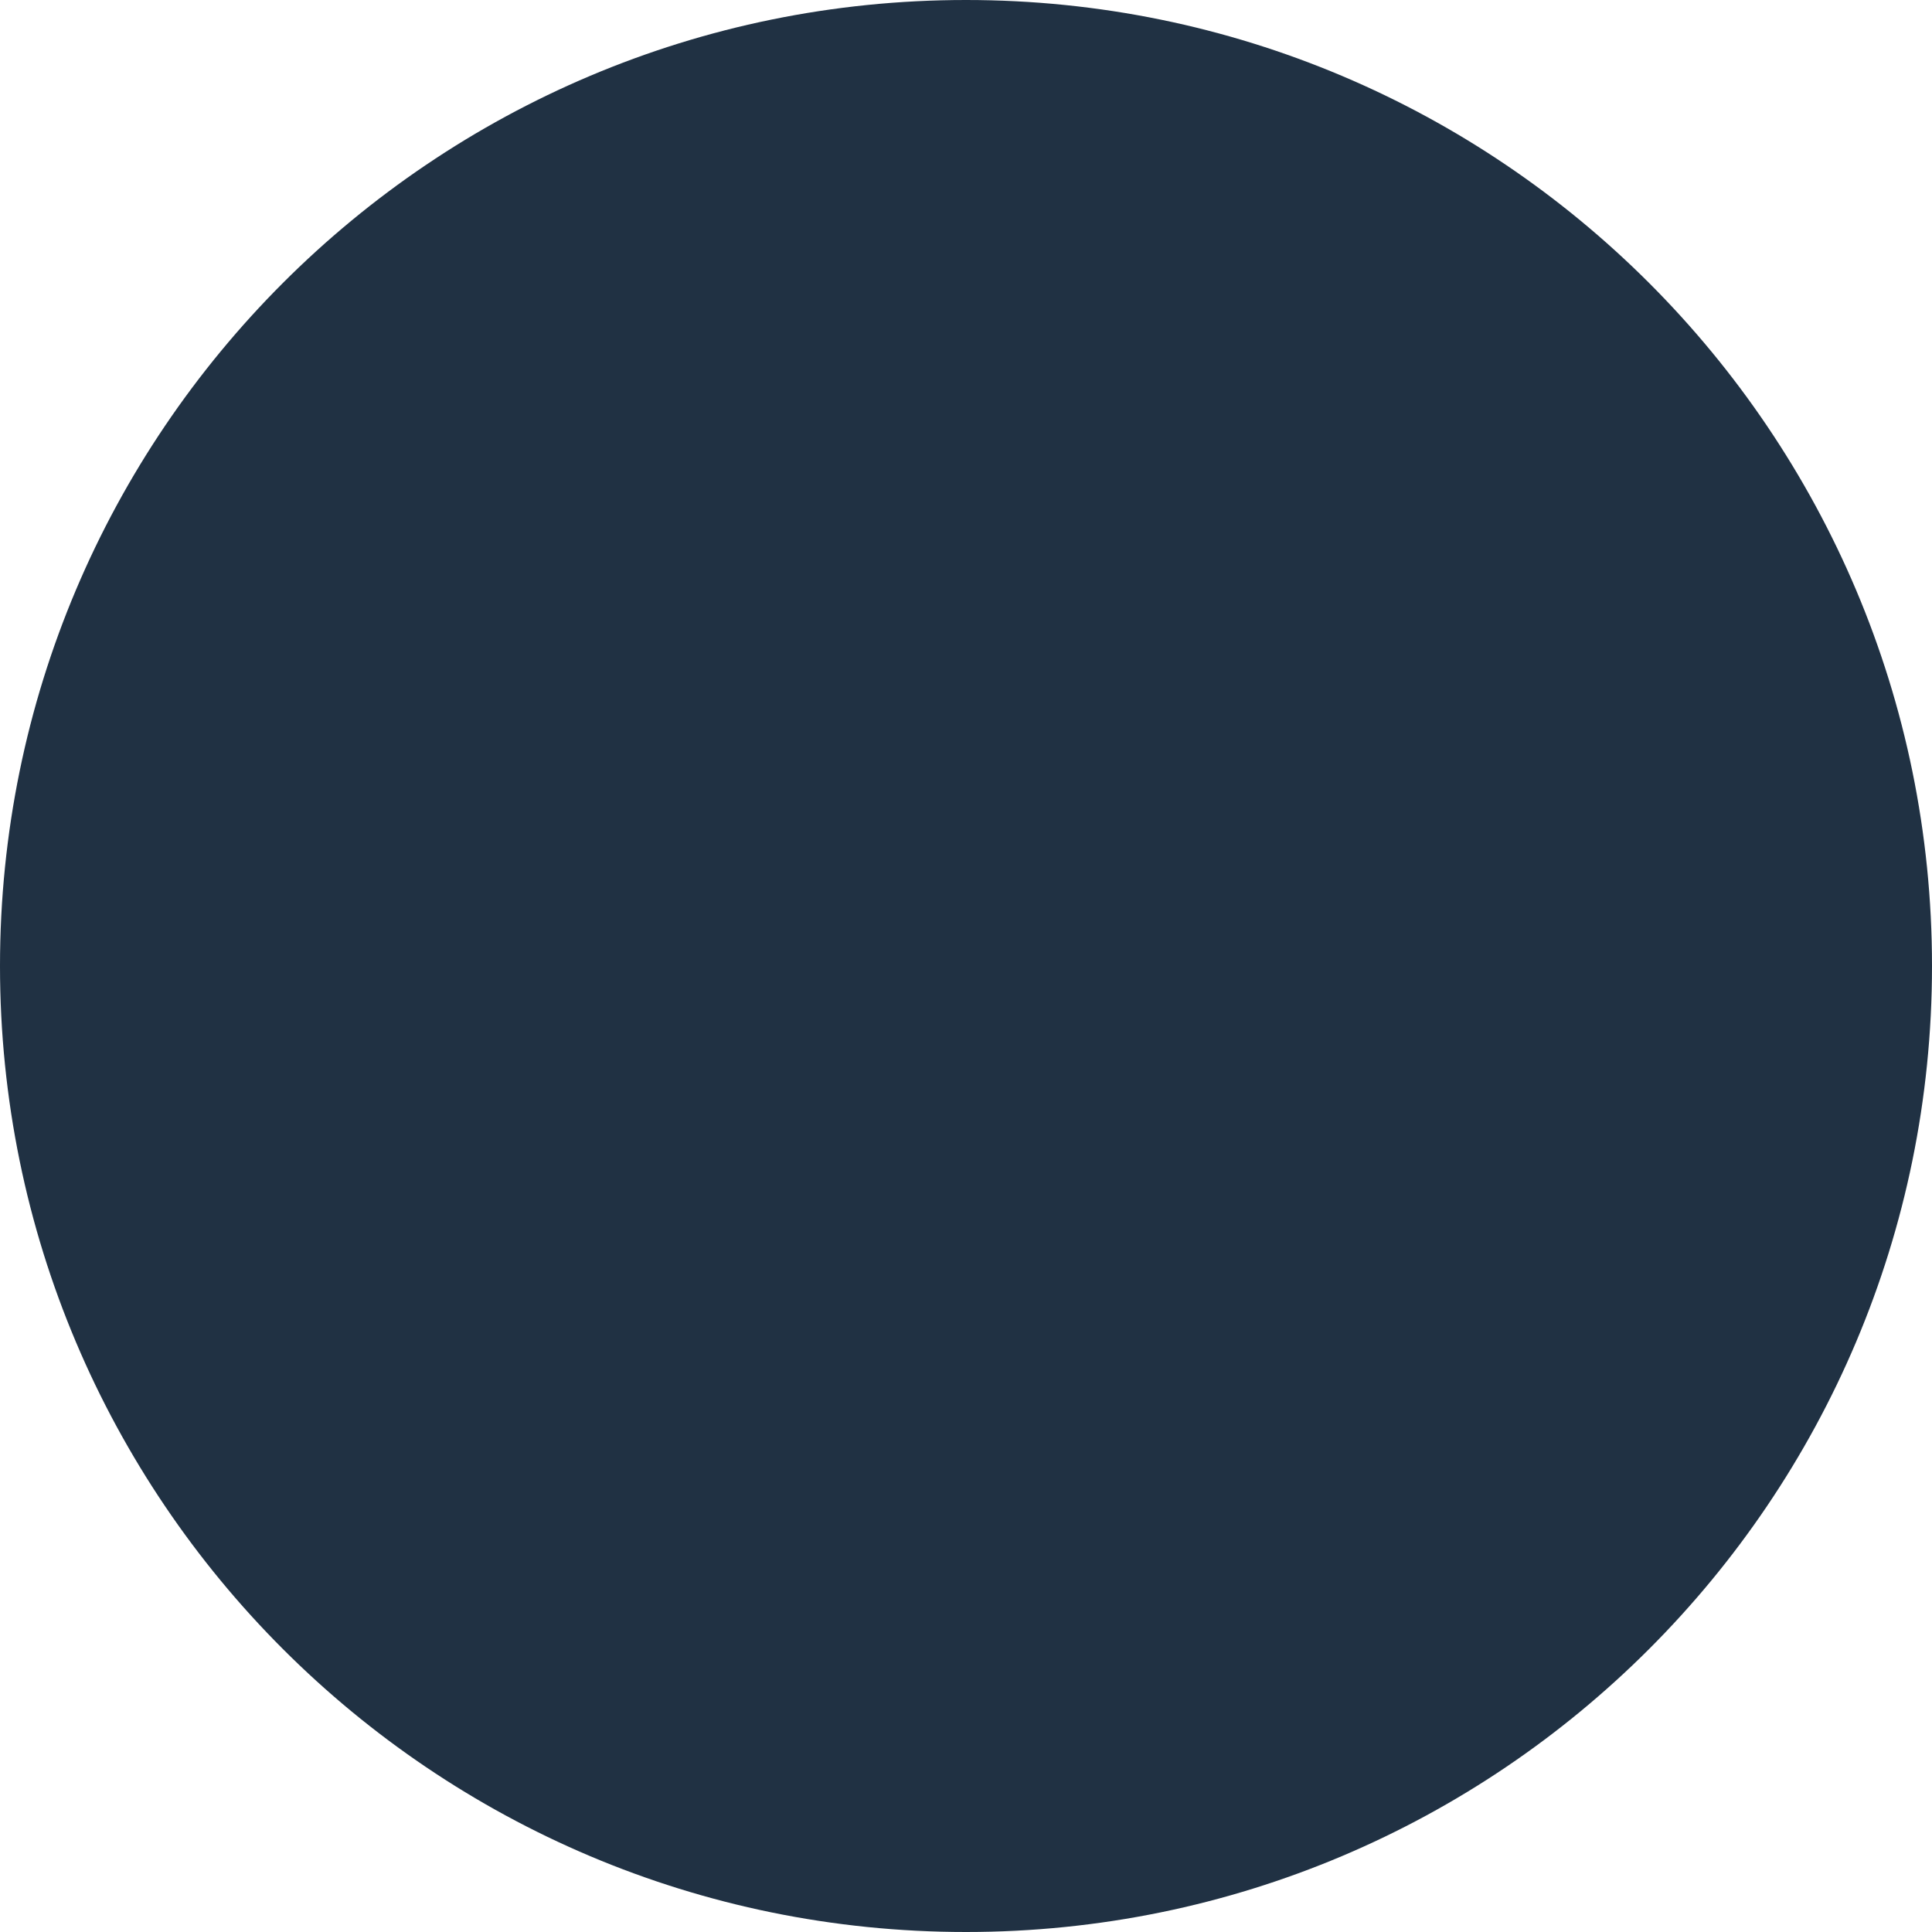
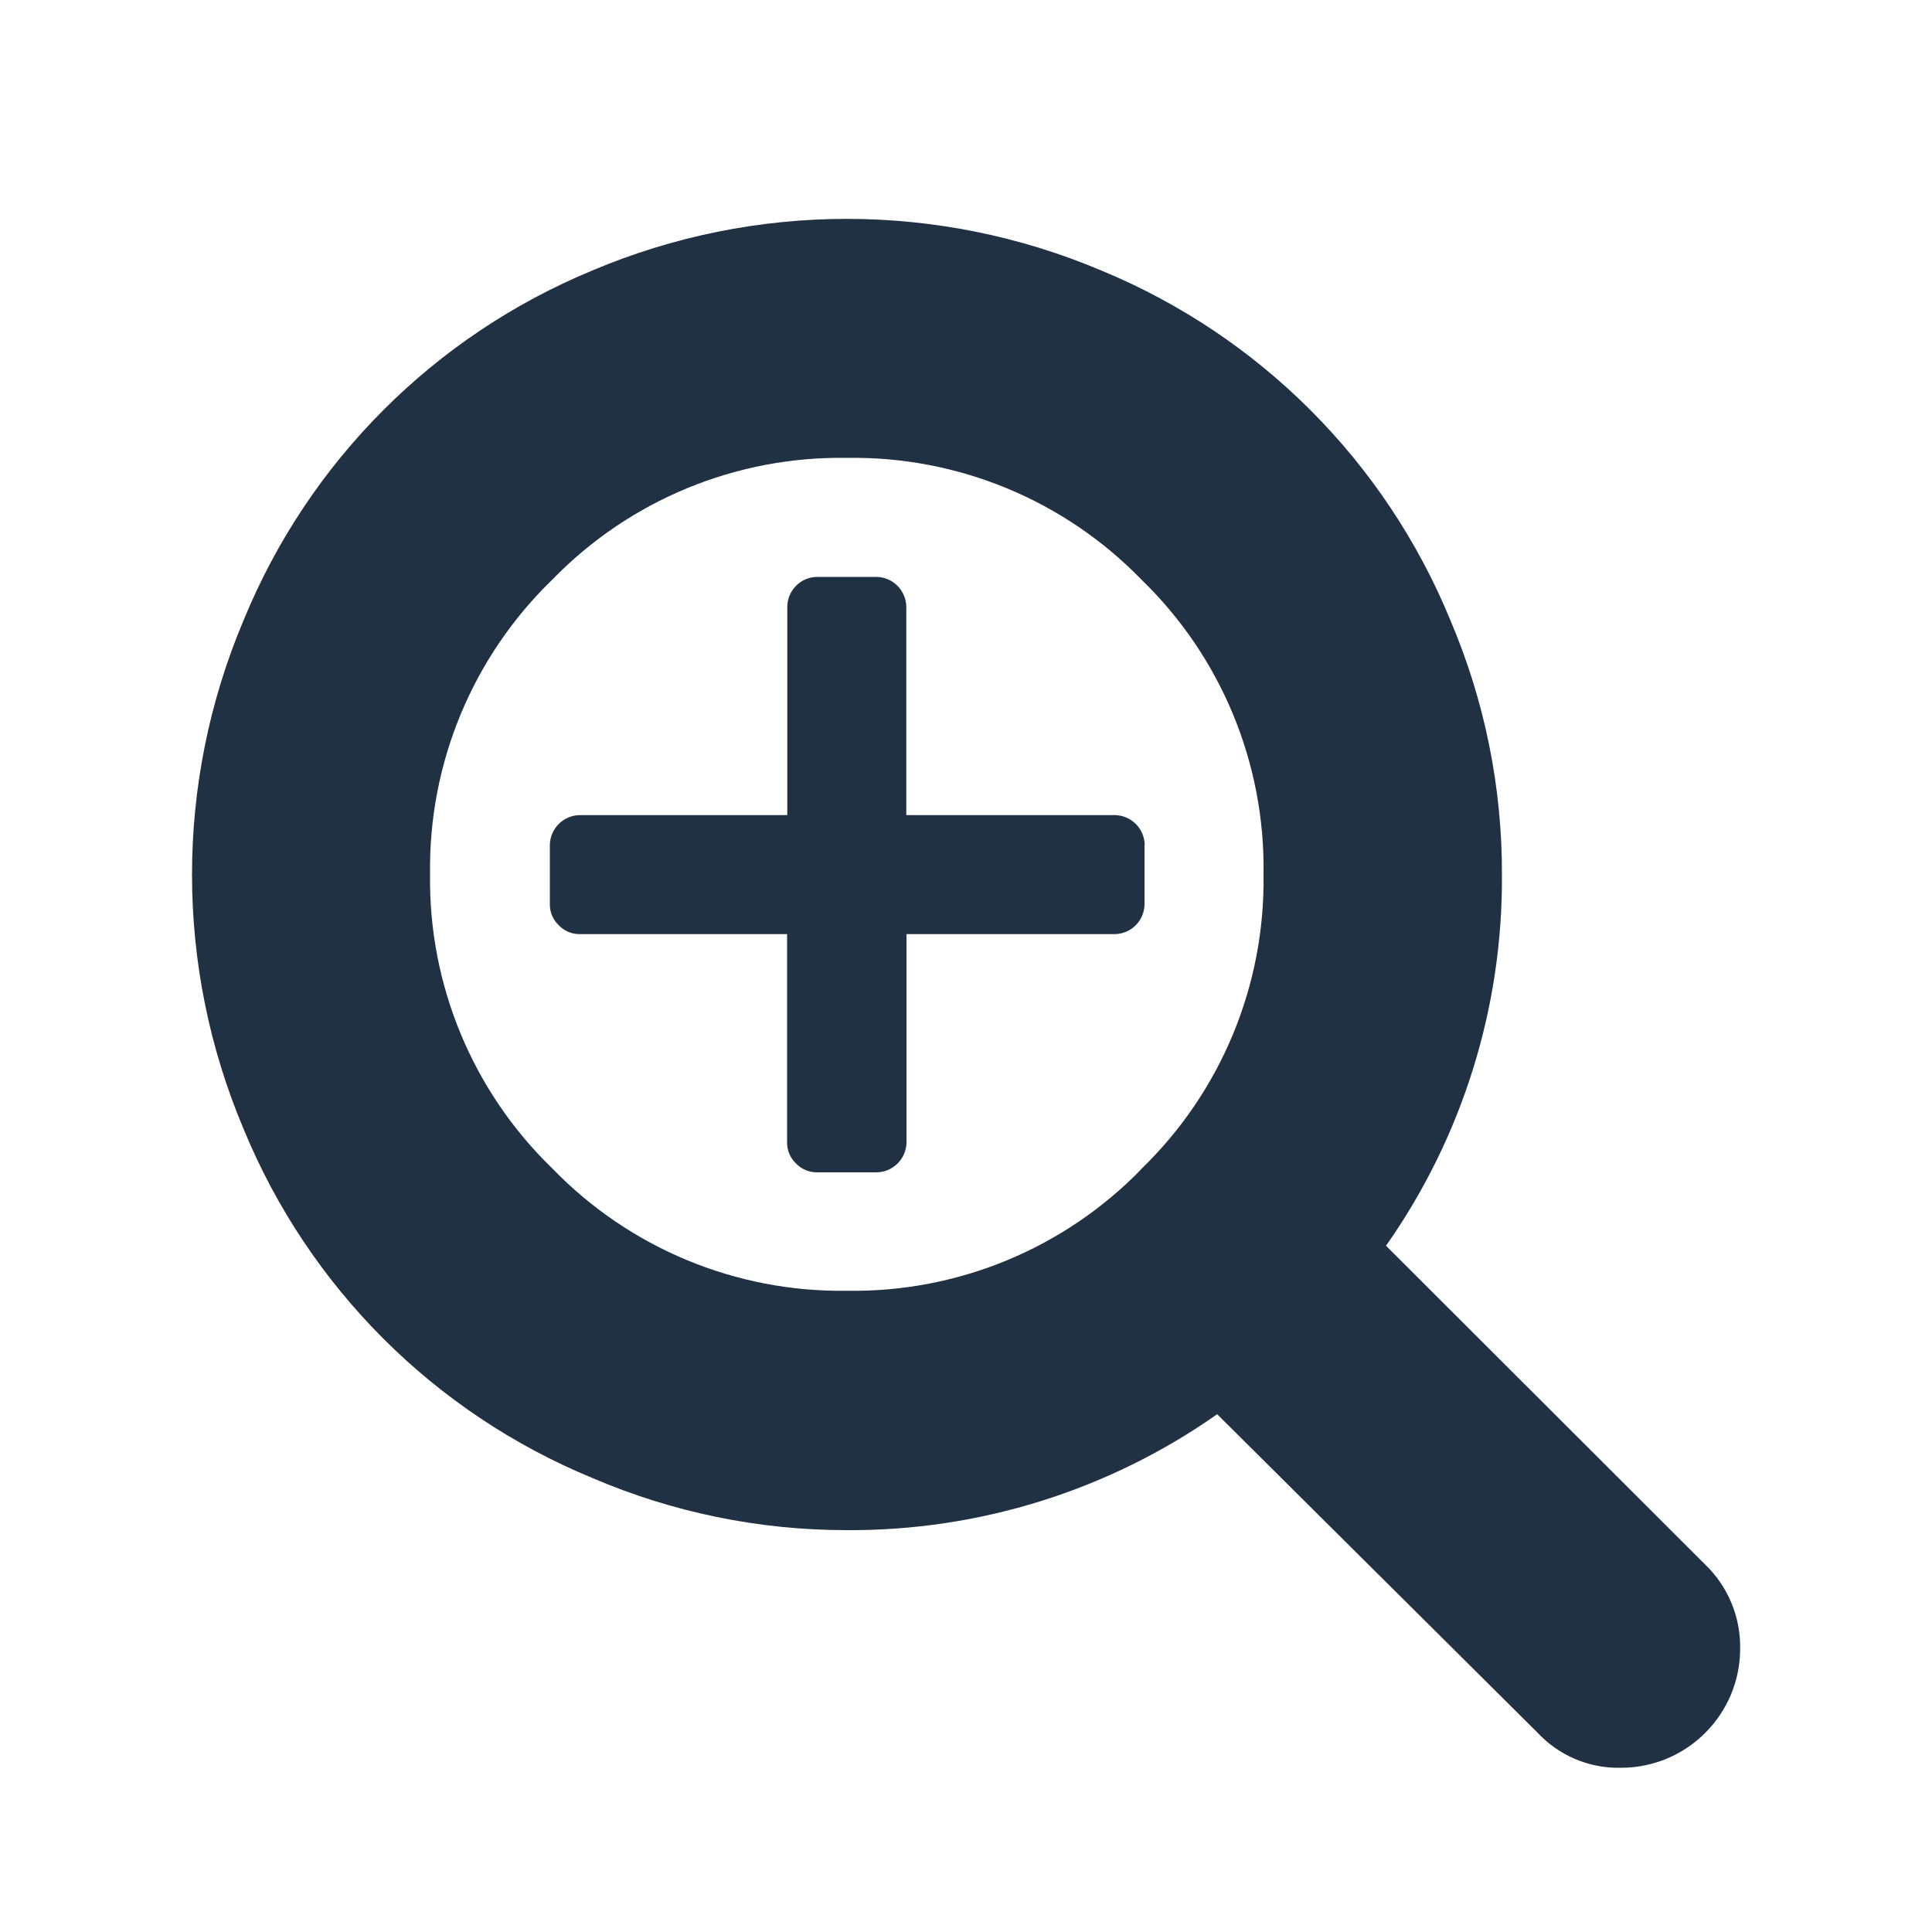
- <svg xmlns="http://www.w3.org/2000/svg" version="1.1" id="Ebene_1" x="0px" y="0px" viewBox="0 0 100 100" style="enable-background:new 0 0 100 100;" xml:space="preserve">
-   <style type="text/css">
- 	.st0{fill:#203143;}
- </style>
-   <circle class="st0" cx="50" cy="50" r="50" />
+ <svg xmlns="http://www.w3.org/2000/svg" width="100" height="100" viewBox="0 0 100 100">
+   <defs>
+     <style>.a{fill:#203143;}</style>
+   </defs>
+   <path class="a" d="M90.07,85.33A6.17,6.17,0,0,1,83.9,91.5a5.72,5.72,0,0,1-4.33-1.83L63,73.2a33,33,0,0,1-19.21,6A33.33,33.33,0,0,1,30.66,76.5,33.19,33.19,0,0,1,12.61,58.44a33.8,33.8,0,0,1,0-26.34A33.22,33.22,0,0,1,30.66,14,33.8,33.8,0,0,1,57,14,33.25,33.25,0,0,1,75.07,32.1a33.34,33.34,0,0,1,2.67,13.17,33,33,0,0,1-6,19.21L88.28,81A5.9,5.9,0,0,1,90.07,85.33Zm-31-24.82a20.77,20.77,0,0,0,6.33-15.24A20.77,20.77,0,0,0,59.08,30,20.77,20.77,0,0,0,43.84,23.7,20.77,20.77,0,0,0,28.59,30a20.78,20.78,0,0,0-6.33,15.24,20.78,20.78,0,0,0,6.33,15.24,20.78,20.78,0,0,0,15.24,6.33A20.78,20.78,0,0,0,59.08,60.51Zm.17-16.78v3.08a1.56,1.56,0,0,1-1.54,1.54H46.92V59.14a1.57,1.57,0,0,1-1.54,1.54H42.29a1.48,1.48,0,0,1-1.09-.46,1.47,1.47,0,0,1-.46-1.08V48.35H30a1.47,1.47,0,0,1-1.08-.46,1.48,1.48,0,0,1-.46-1.09V43.73A1.57,1.57,0,0,1,30,42.19H40.75V31.4a1.56,1.56,0,0,1,1.54-1.54h3.08a1.57,1.57,0,0,1,1.54,1.54V42.19H57.71a1.57,1.57,0,0,1,1.54,1.54Z" />
</svg>
